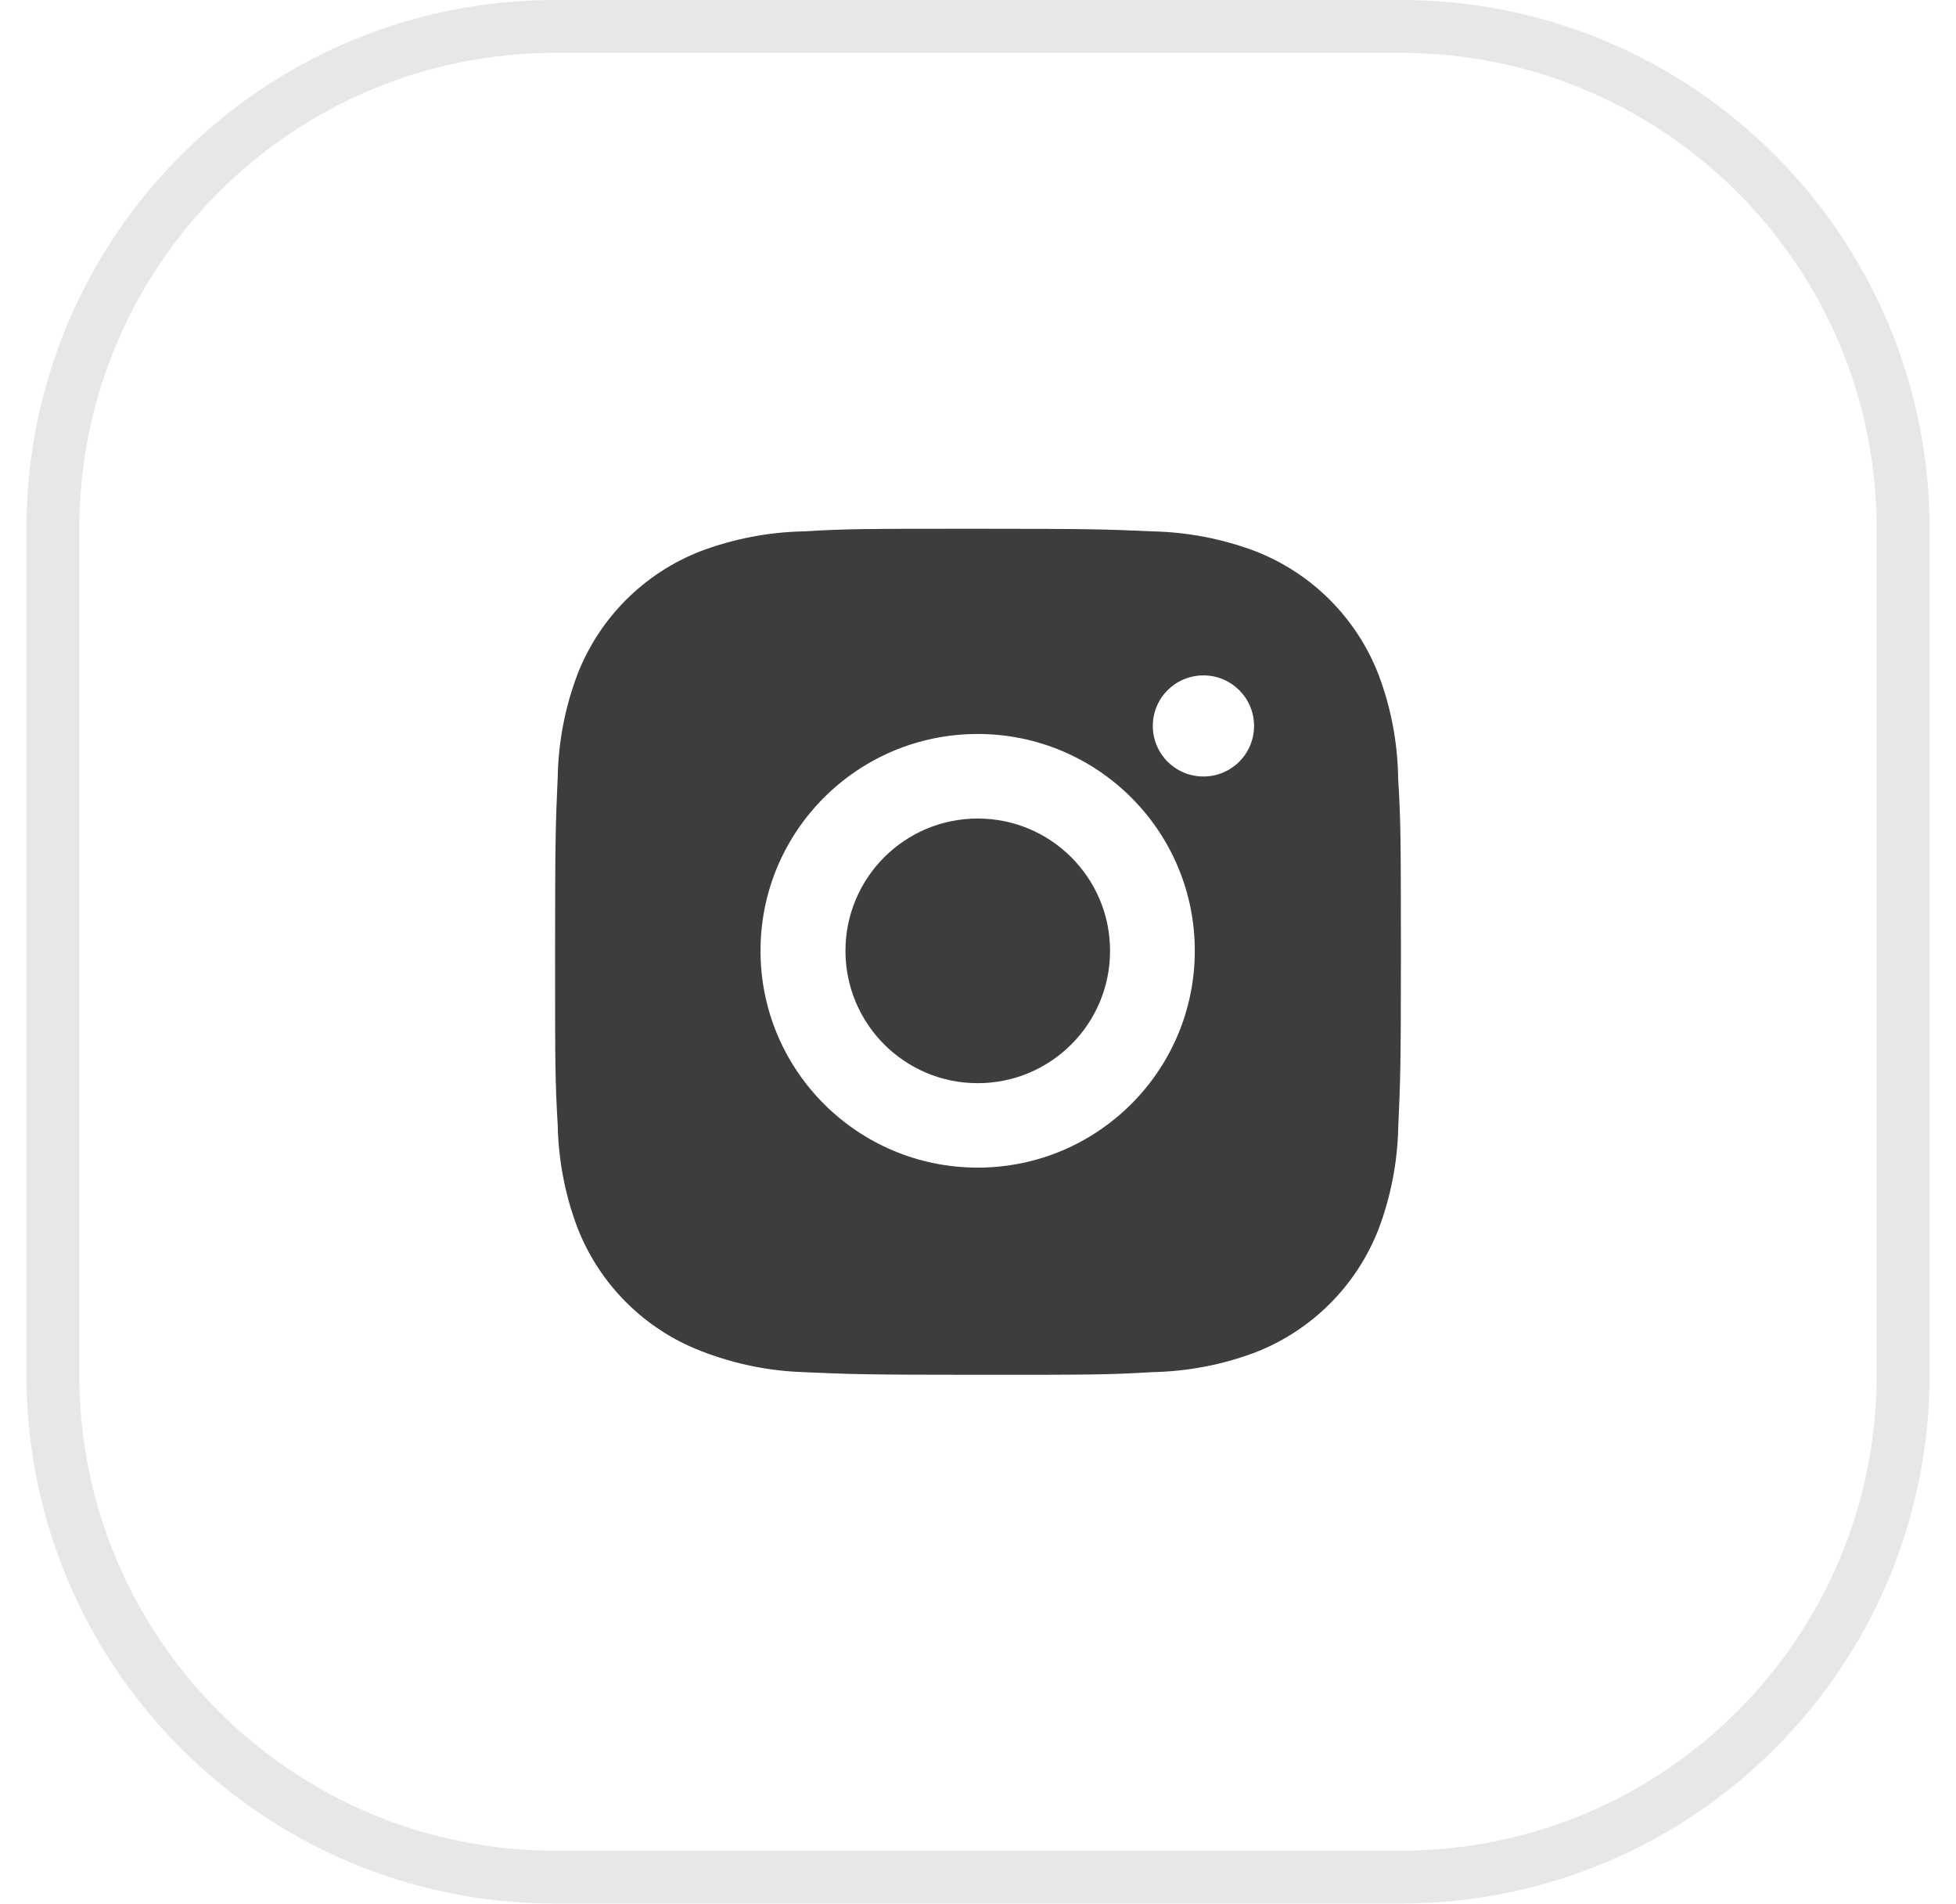
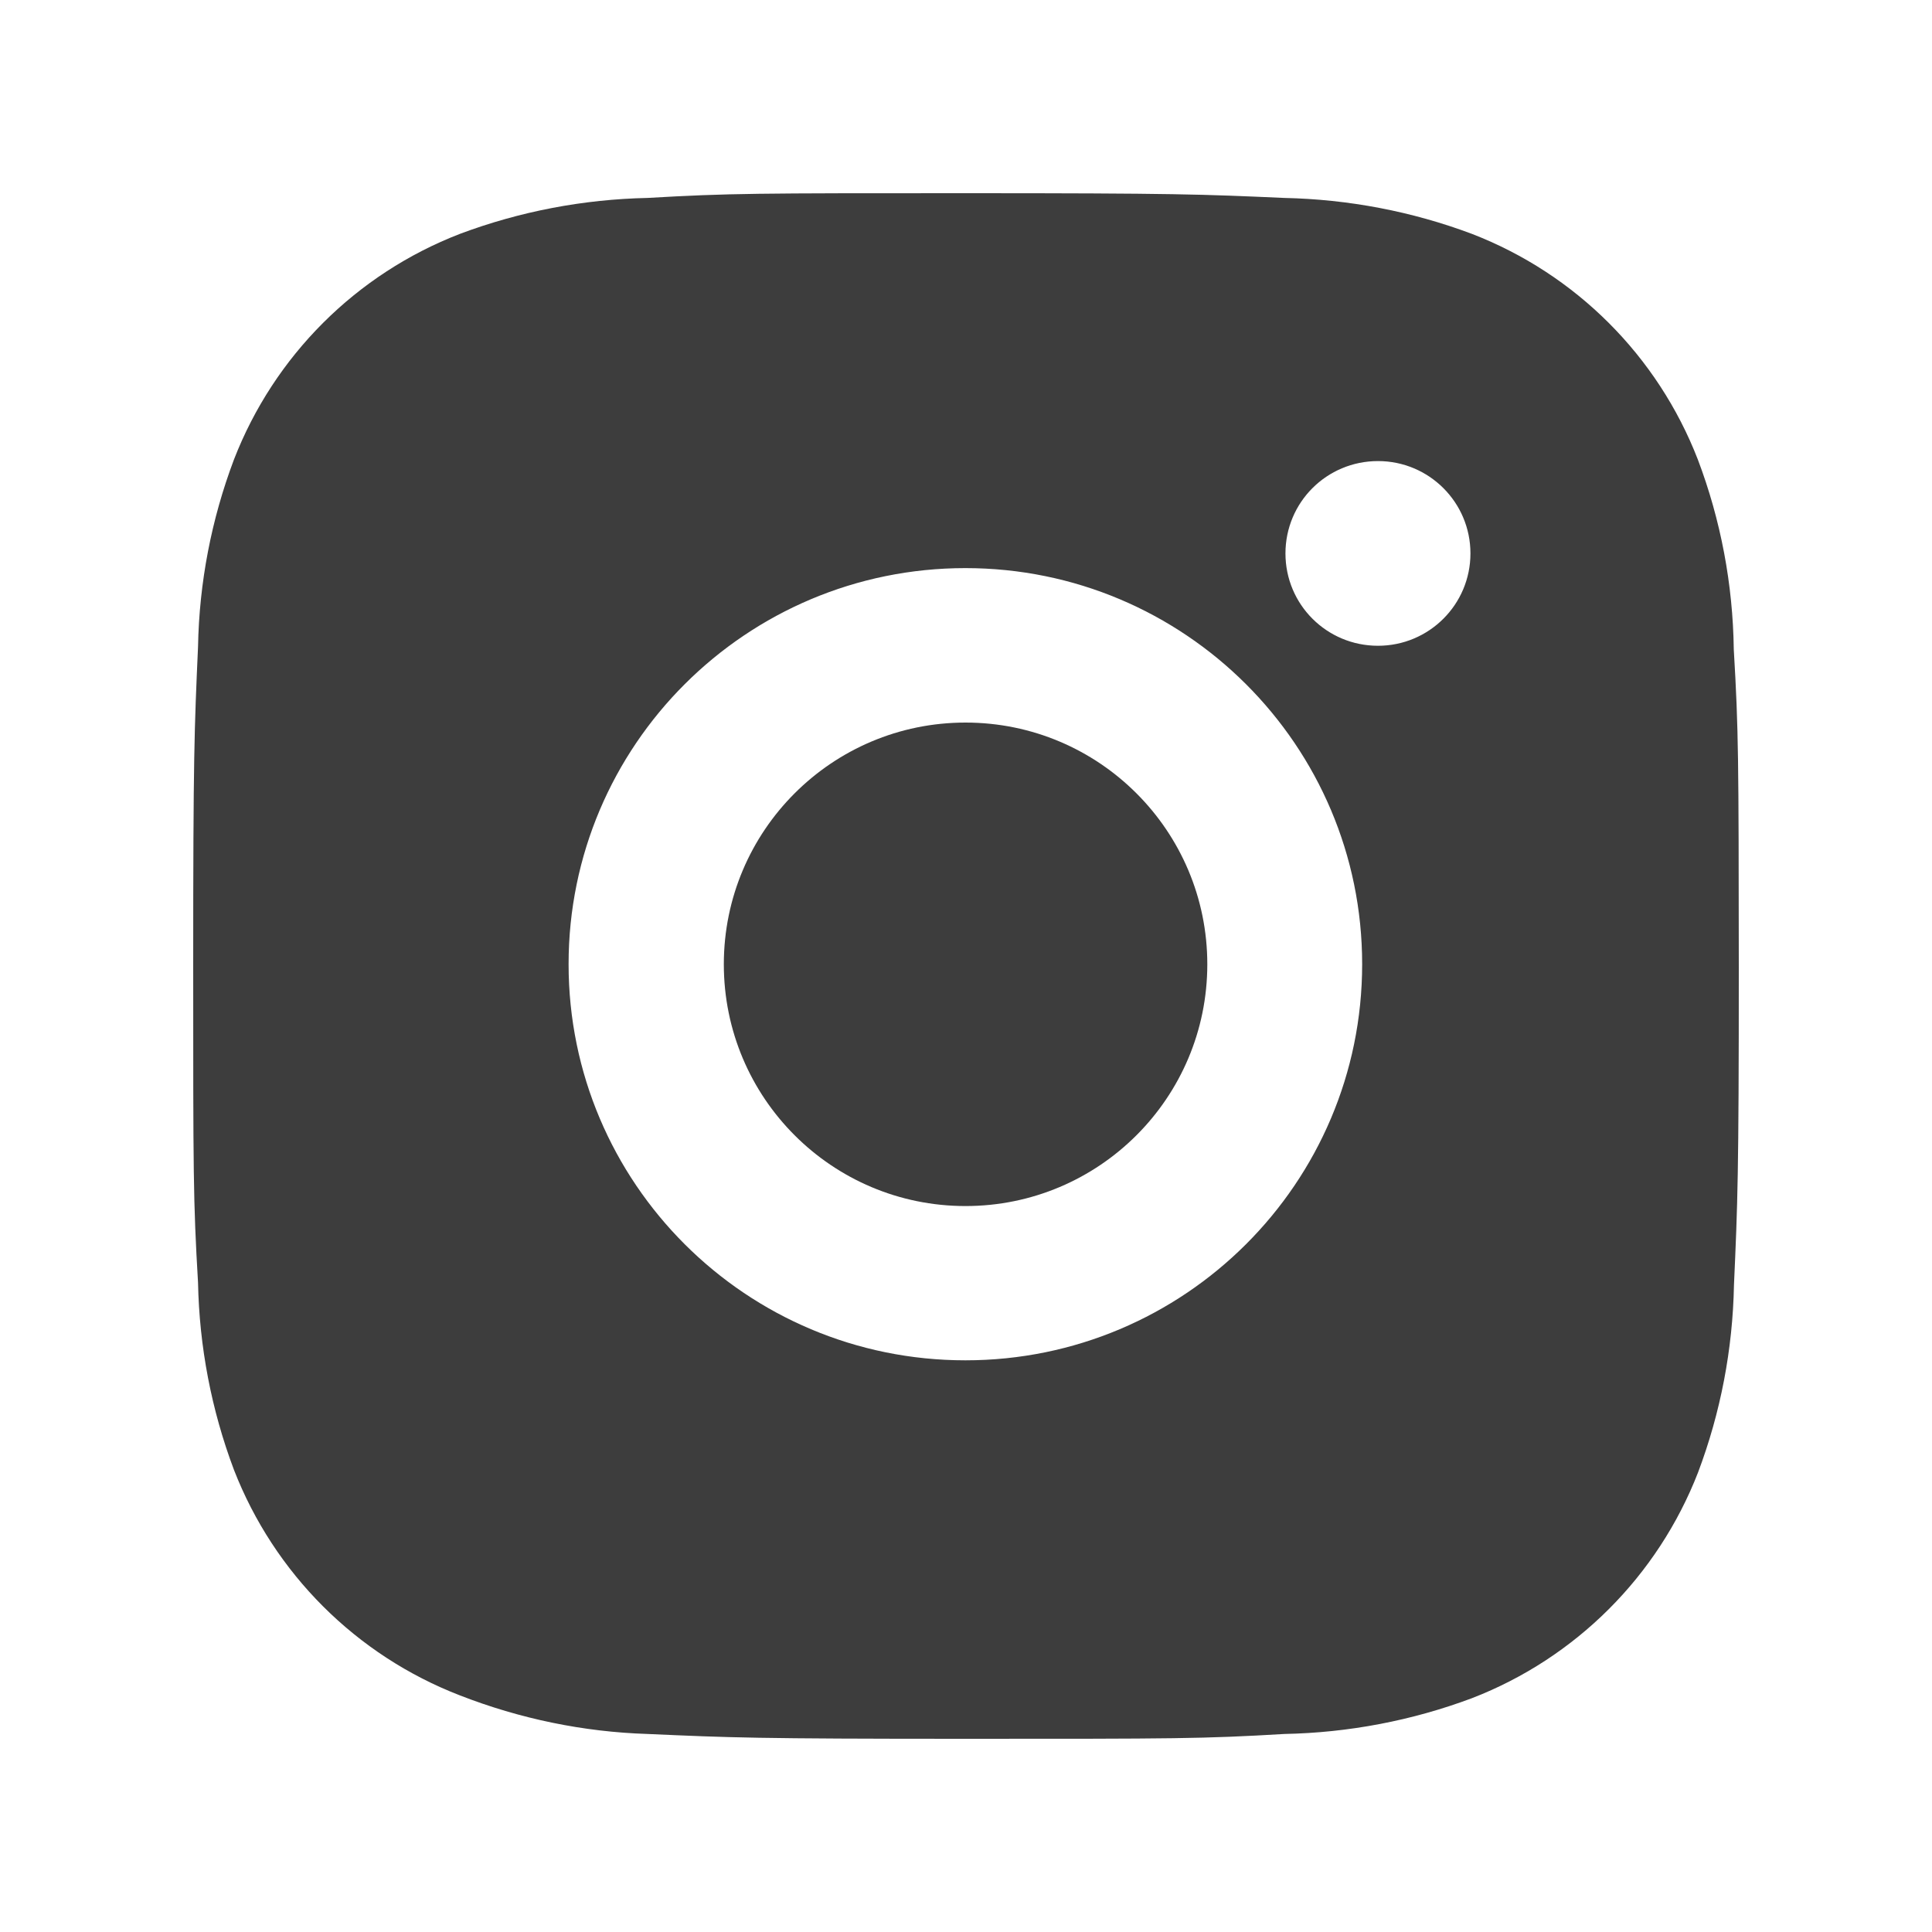
- <svg xmlns="http://www.w3.org/2000/svg" width="37" height="36" viewBox="0 0 37 36" fill="none">
-   <rect x="1" y="0.5" width="35" height="35" rx="9.5" stroke="#0C0C0C" stroke-opacity="0.1" />
+ <svg xmlns="http://www.w3.org/2000/svg" width="20" height="20" viewBox="0 0 20 20" fill="none">
  <g opacity="0.8">
-     <path d="M26.448 14.723C26.439 14.051 26.314 13.385 26.076 12.757C25.66 11.684 24.811 10.836 23.737 10.421C23.116 10.188 22.459 10.063 21.794 10.049C20.94 10.011 20.669 10 18.499 10C16.329 10 16.051 10 15.203 10.049C14.539 10.063 13.883 10.188 13.261 10.421C12.187 10.836 11.338 11.684 10.922 12.757C10.688 13.377 10.562 14.032 10.55 14.695C10.512 15.549 10.5 15.82 10.5 17.986C10.5 20.152 10.5 20.429 10.55 21.277C10.563 21.94 10.688 22.595 10.922 23.216C11.339 24.288 12.187 25.136 13.262 25.551C13.881 25.792 14.537 25.929 15.204 25.95C16.059 25.988 16.33 26 18.5 26C20.67 26 20.948 26 21.796 25.95C22.46 25.937 23.117 25.812 23.739 25.579C24.813 25.163 25.661 24.315 26.078 23.243C26.312 22.622 26.437 21.968 26.45 21.303C26.488 20.45 26.5 20.179 26.5 18.012C26.498 15.846 26.498 15.571 26.448 14.723ZM18.494 22.082C16.225 22.082 14.386 20.247 14.386 17.981C14.386 15.716 16.225 13.881 18.494 13.881C20.761 13.881 22.601 15.716 22.601 17.981C22.601 20.247 20.761 22.082 18.494 22.082ZM22.765 14.685C22.234 14.685 21.807 14.258 21.807 13.729C21.807 13.2 22.234 12.773 22.765 12.773C23.293 12.773 23.722 13.2 23.722 13.729C23.722 14.258 23.293 14.685 22.765 14.685Z" fill="#0C0C0C" />
-     <path d="M18.495 20.485C19.877 20.485 20.998 19.365 20.998 17.983C20.998 16.6 19.877 15.48 18.495 15.48C17.113 15.48 15.993 16.6 15.993 17.983C15.993 19.365 17.113 20.485 18.495 20.485Z" fill="#0C0C0C" />
+     <path d="M17.948 6.722C17.939 6.051 17.814 5.385 17.576 4.757C17.16 3.684 16.311 2.836 15.237 2.421C14.616 2.188 13.959 2.063 13.294 2.049C12.44 2.011 12.169 2 9.999 2C7.829 2 7.551 2 6.703 2.049C6.039 2.063 5.383 2.188 4.761 2.421C3.687 2.836 2.838 3.684 2.422 4.757C2.188 5.377 2.062 6.032 2.05 6.695C2.012 7.549 2 7.82 2 9.986C2 12.152 2 12.429 2.05 13.277C2.063 13.94 2.188 14.595 2.422 15.216C2.839 16.288 3.687 17.136 4.762 17.551C5.381 17.792 6.037 17.929 6.704 17.95C7.559 17.988 7.83 18 10 18C12.17 18 12.448 18 13.296 17.95C13.96 17.937 14.617 17.812 15.239 17.579C16.313 17.163 17.161 16.315 17.578 15.243C17.812 14.622 17.937 13.968 17.95 13.303C17.988 12.45 18 12.179 18 10.012C17.998 7.846 17.998 7.571 17.948 6.722ZM9.994 14.082C7.725 14.082 5.886 12.247 5.886 9.981C5.886 7.716 7.725 5.881 9.994 5.881C12.261 5.881 14.101 7.716 14.101 9.981C14.101 12.247 12.261 14.082 9.994 14.082ZM14.265 6.685C13.734 6.685 13.307 6.258 13.307 5.729C13.307 5.2 13.734 4.773 14.265 4.773C14.793 4.773 15.222 5.2 15.222 5.729C15.222 6.258 14.793 6.685 14.265 6.685Z" fill="#0C0C0C" />
+     <path d="M9.995 12.485C11.377 12.485 12.498 11.365 12.498 9.982C12.498 8.6 11.377 7.48 9.995 7.48C8.613 7.48 7.493 8.6 7.493 9.982C7.493 11.365 8.613 12.485 9.995 12.485Z" fill="#0C0C0C" />
  </g>
</svg>
